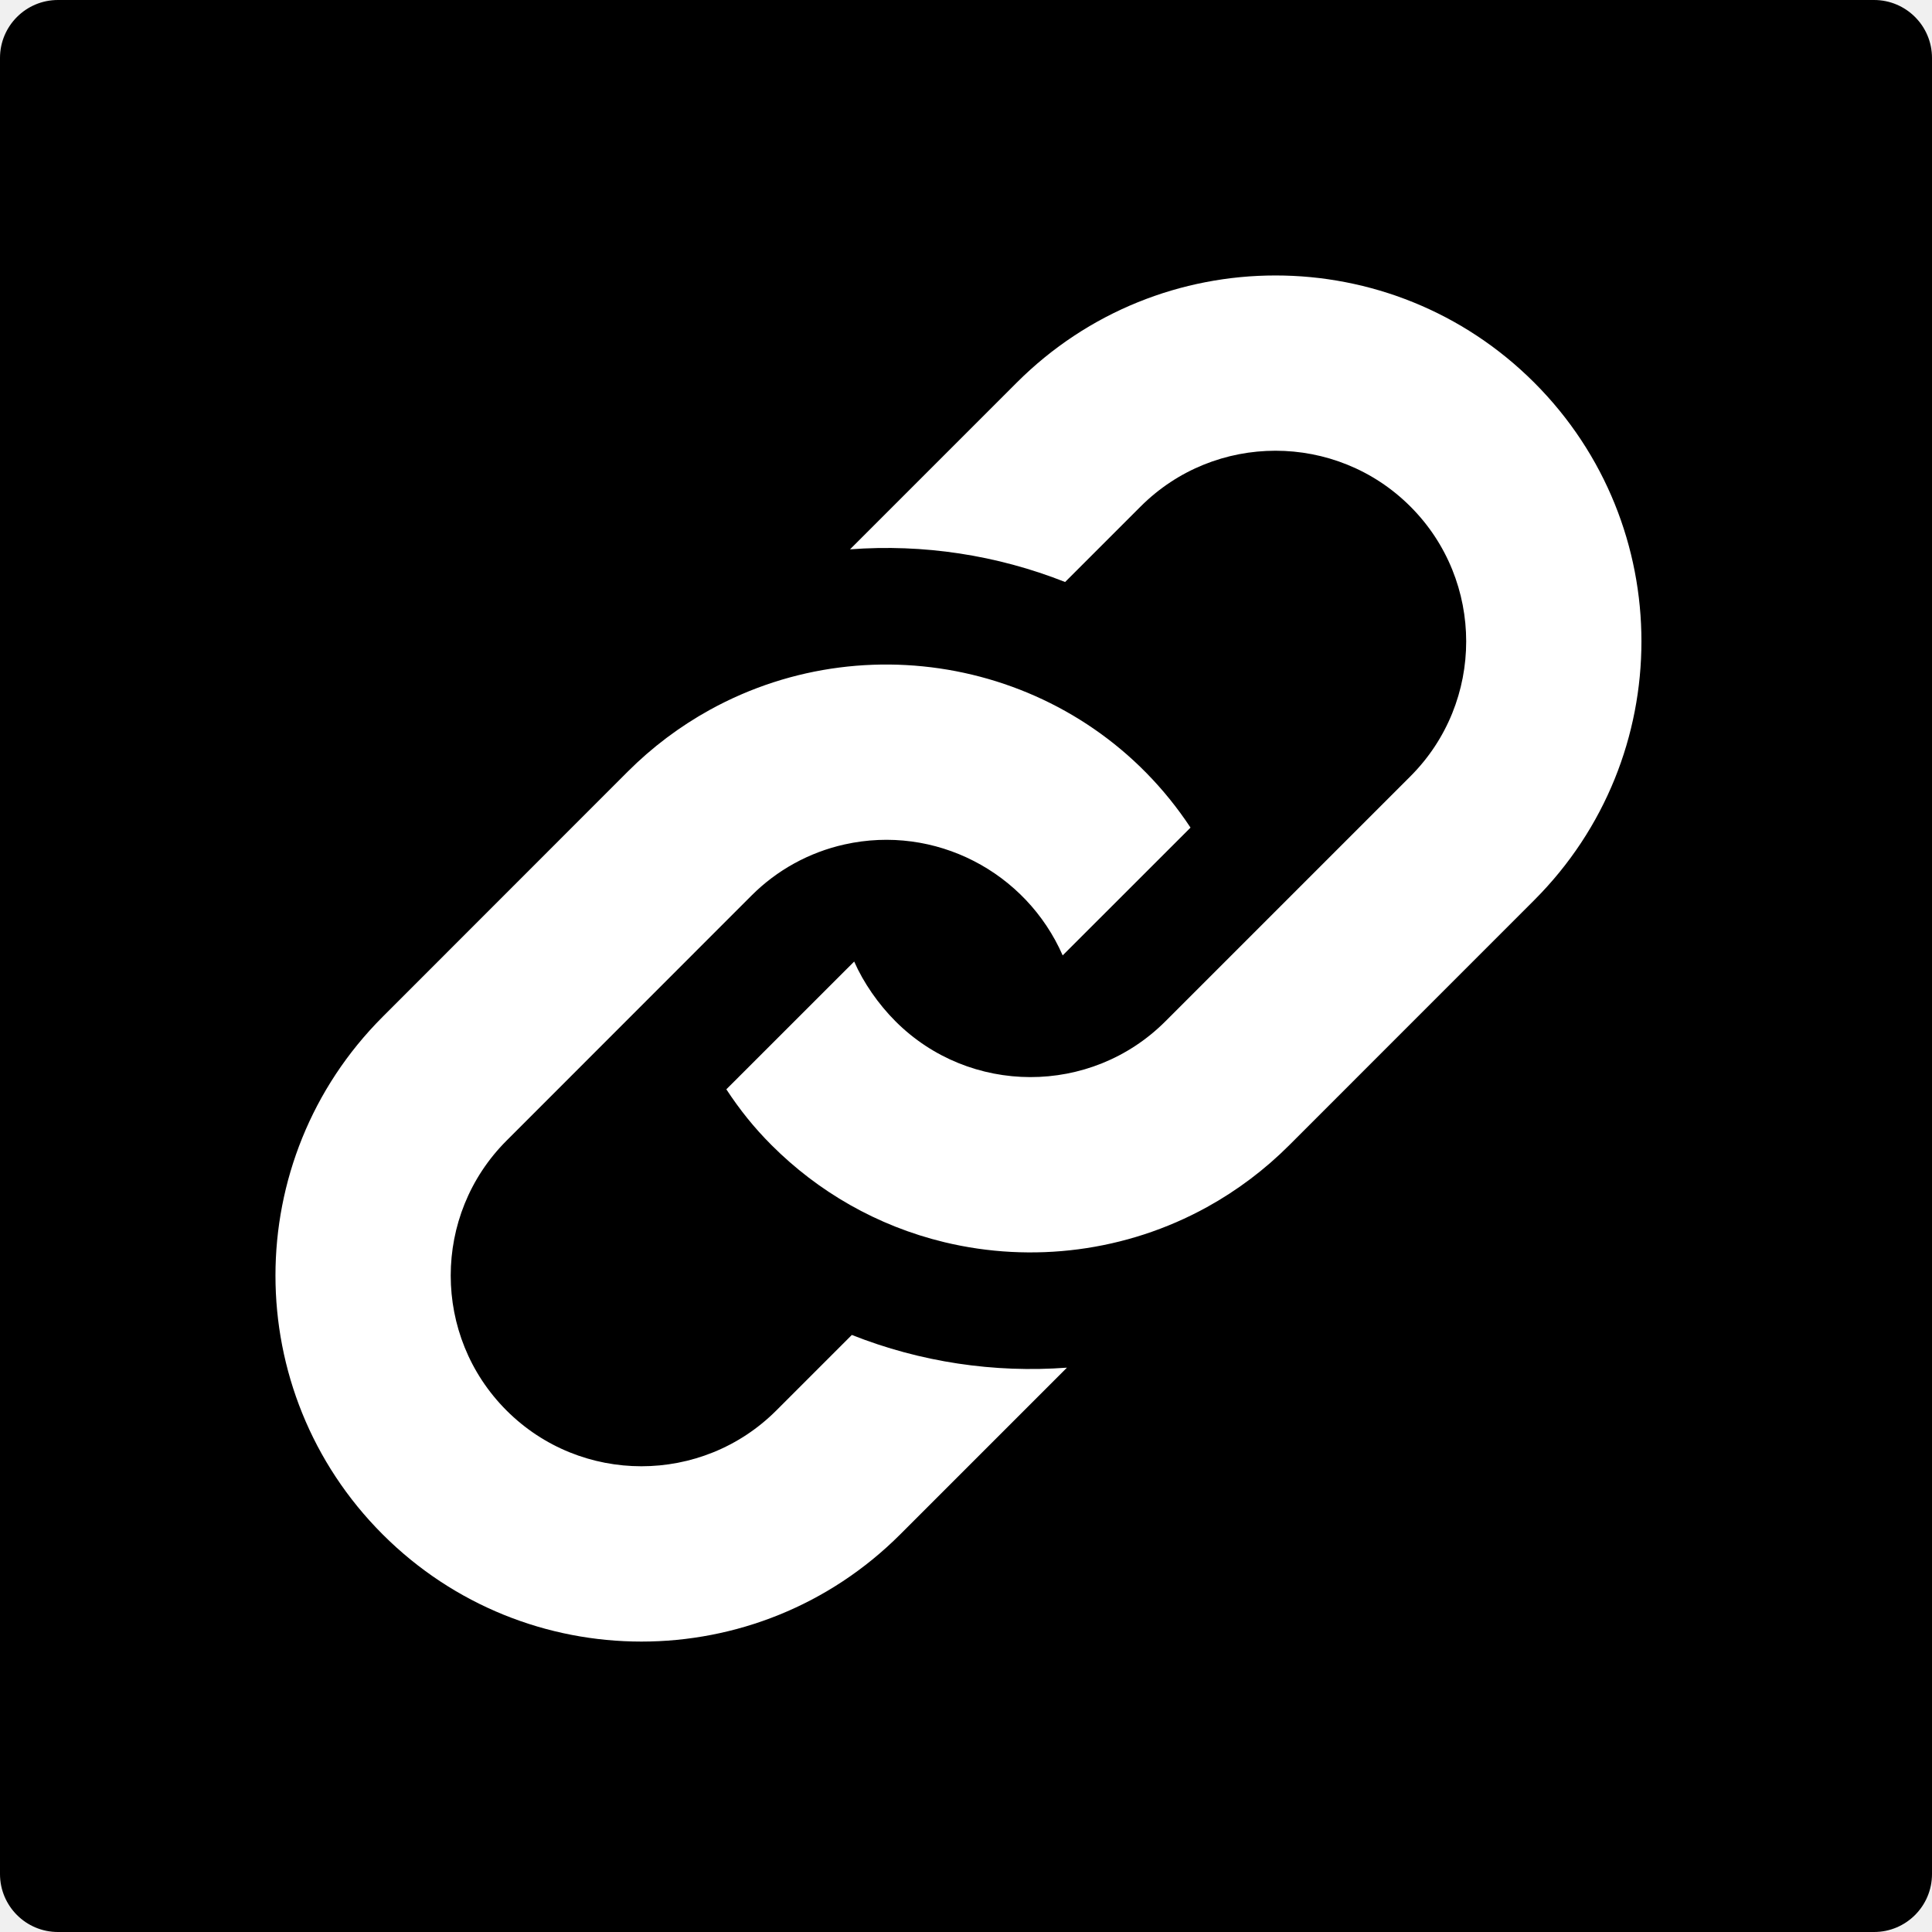
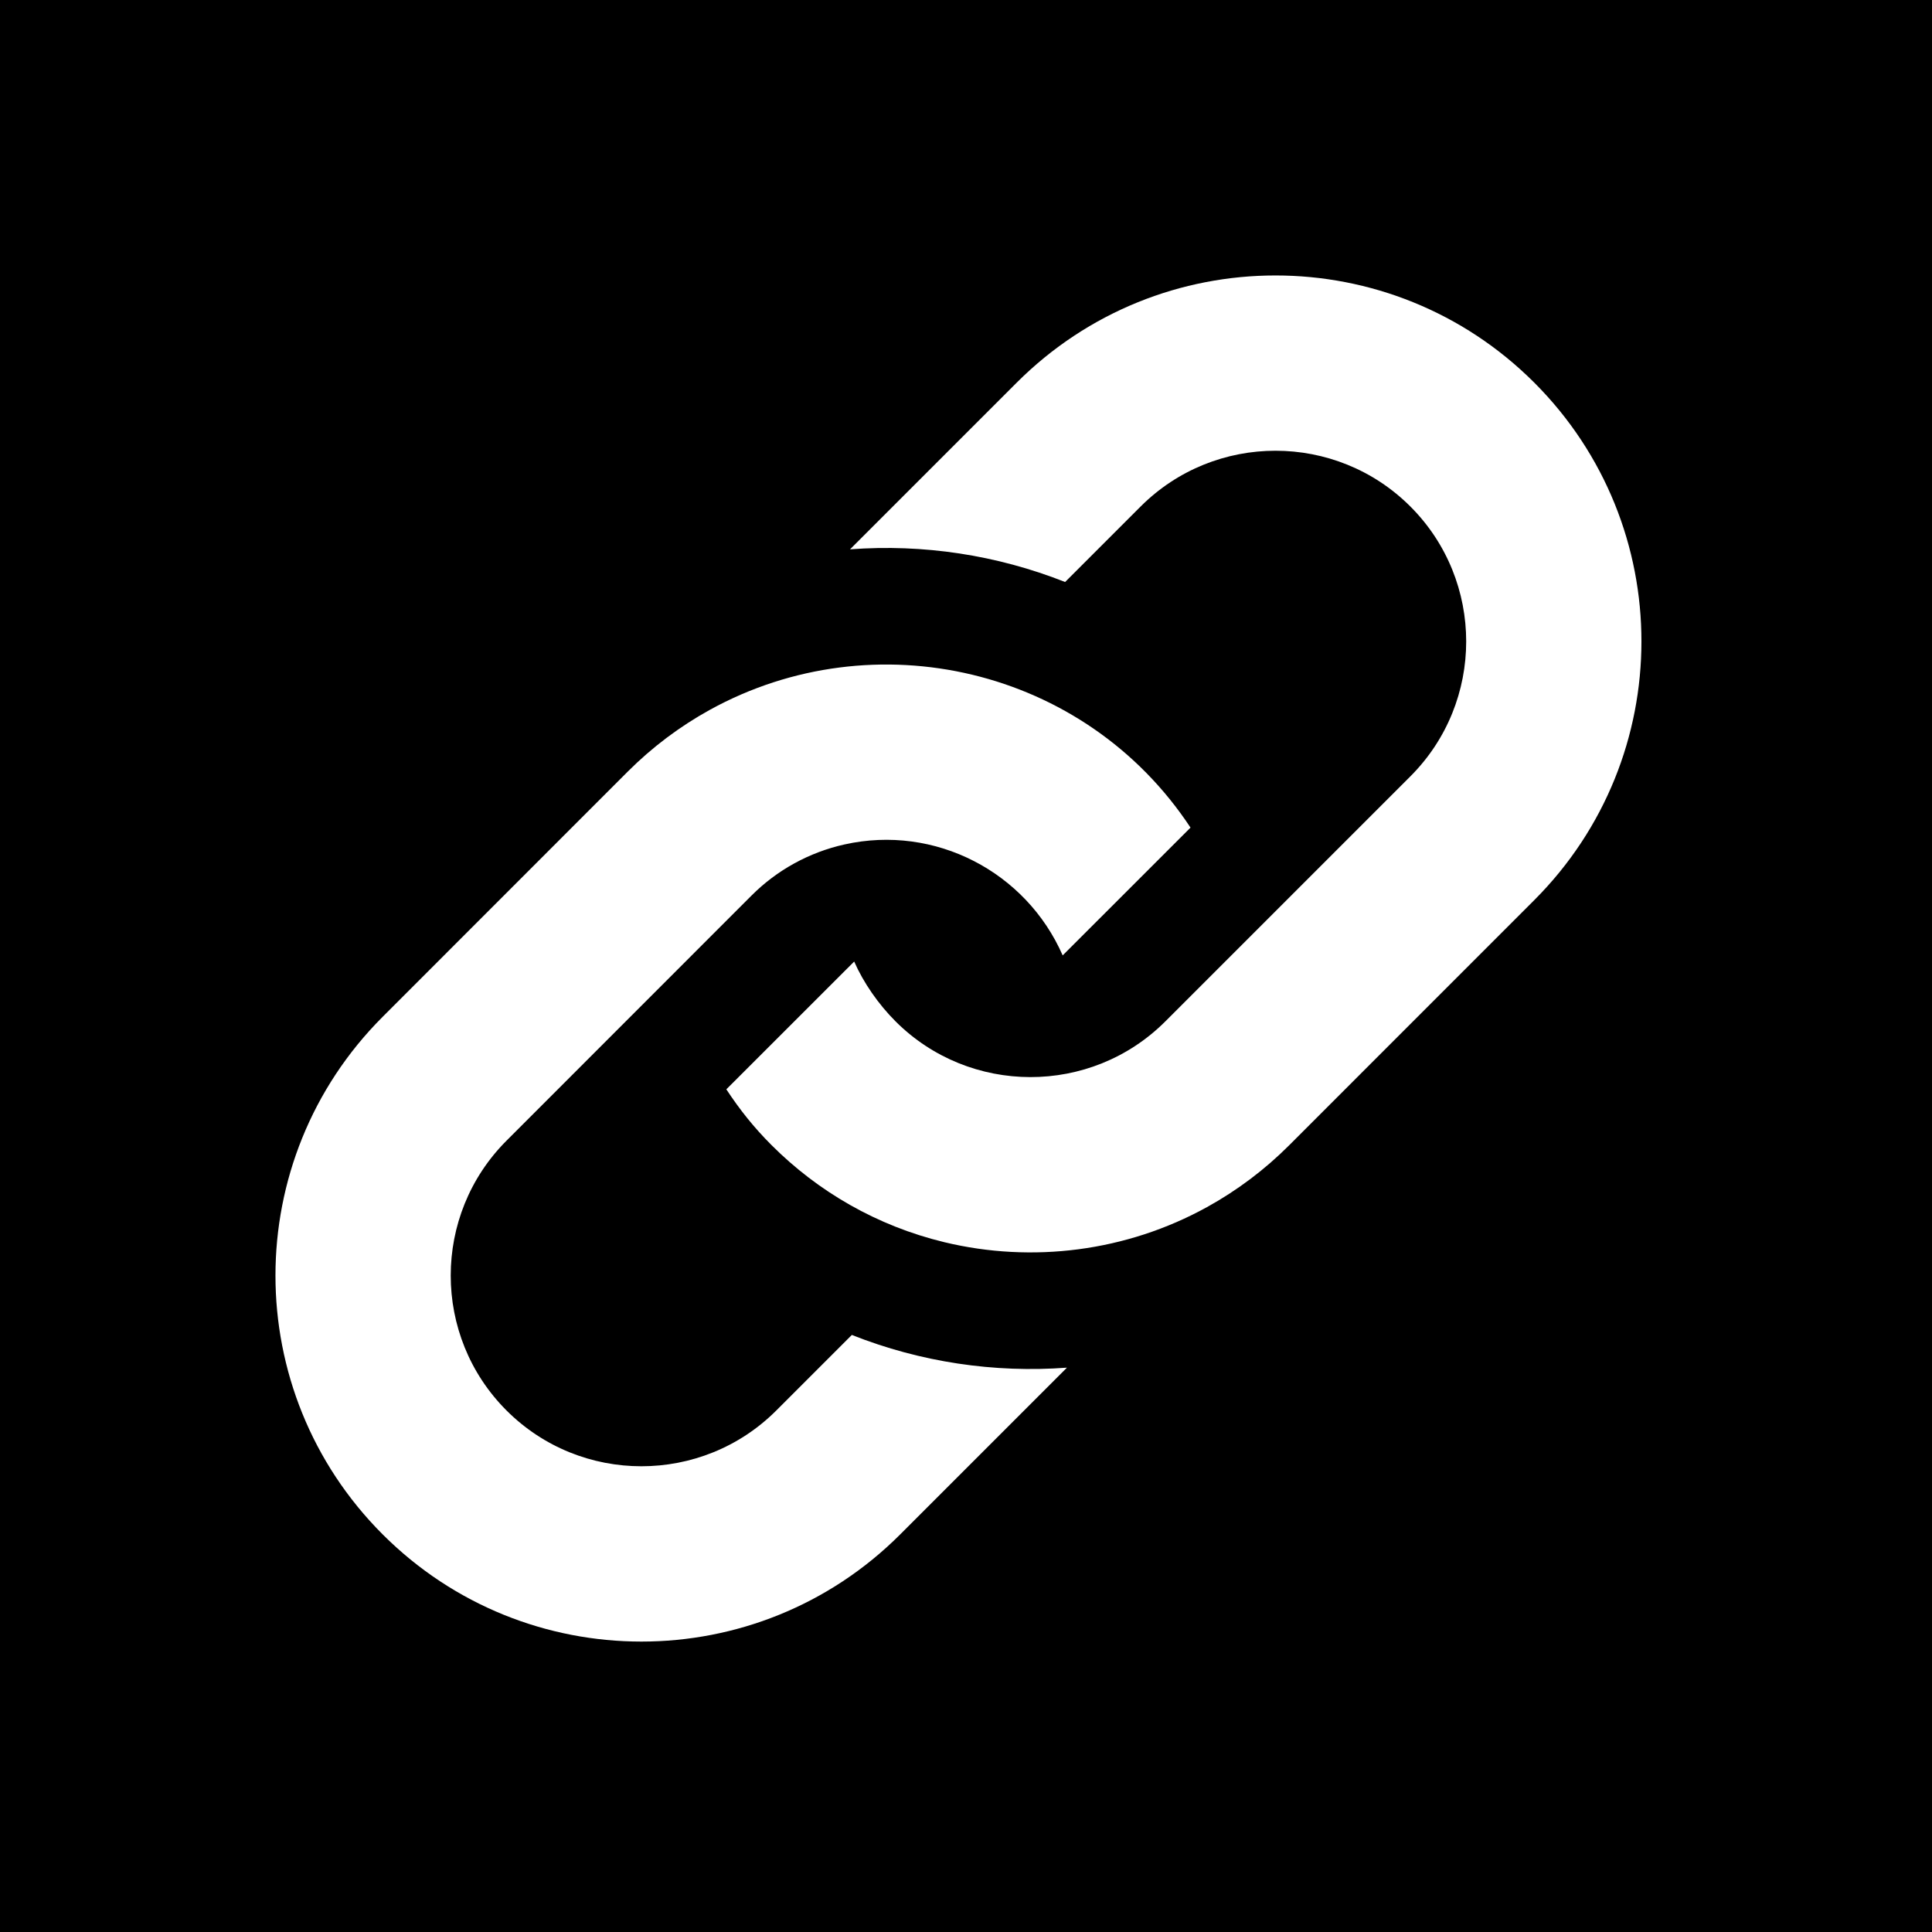
<svg xmlns="http://www.w3.org/2000/svg" width="512" height="512" viewBox="0 0 512 512" aria-label="Website">
-   <rect fill="currentColor" rx="3%" height="512" width="512" />
+   <rect fill="currentColor" rx="0" height="512" width="512" />
  <path fill="#fff" d="M166.331 204.513a97.227 97.227 0 0 1 21.782-16.397c43.548-23.999 99.39-11.238 127.387 31.21l-33.88 33.864c-9.714-22.159-33.834-34.77-57.833-29.4a50.235 50.235 0 0 0-24.633 13.546l-64.922 64.953c-19.716 19.715-19.716 51.785 0 71.5 19.715 19.715 51.784 19.715 71.5 0l20.016-20.017c18.207 7.225 37.726 10.106 57.004 8.673l-44.182 44.182c-37.877 37.877-99.285 37.877-137.162 0s-37.876-99.285 0-137.161l64.923-64.953zm103.116-103.116l-44.182 44.182a128.73 128.73 0 0 1 57.004 8.658l20.002-20.002c19.715-19.715 51.784-19.715 71.5 0 19.714 19.715 19.714 51.785 0 71.5l-64.939 64.938c-19.775 19.775-51.89 19.61-71.5 0-4.57-4.57-8.507-10.258-10.966-15.854l-33.879 33.864c3.56 5.4 7.256 10.061 12.007 14.813 12.249 12.248 27.846 21.374 45.796 25.704 23.26 5.596 48.18 2.504 69.584-9.307a97.225 97.225 0 0 0 21.782-16.397l64.922-64.938c37.892-37.877 37.892-99.285.016-137.161-37.877-37.862-99.27-37.862-137.147 0z" />
</svg>
